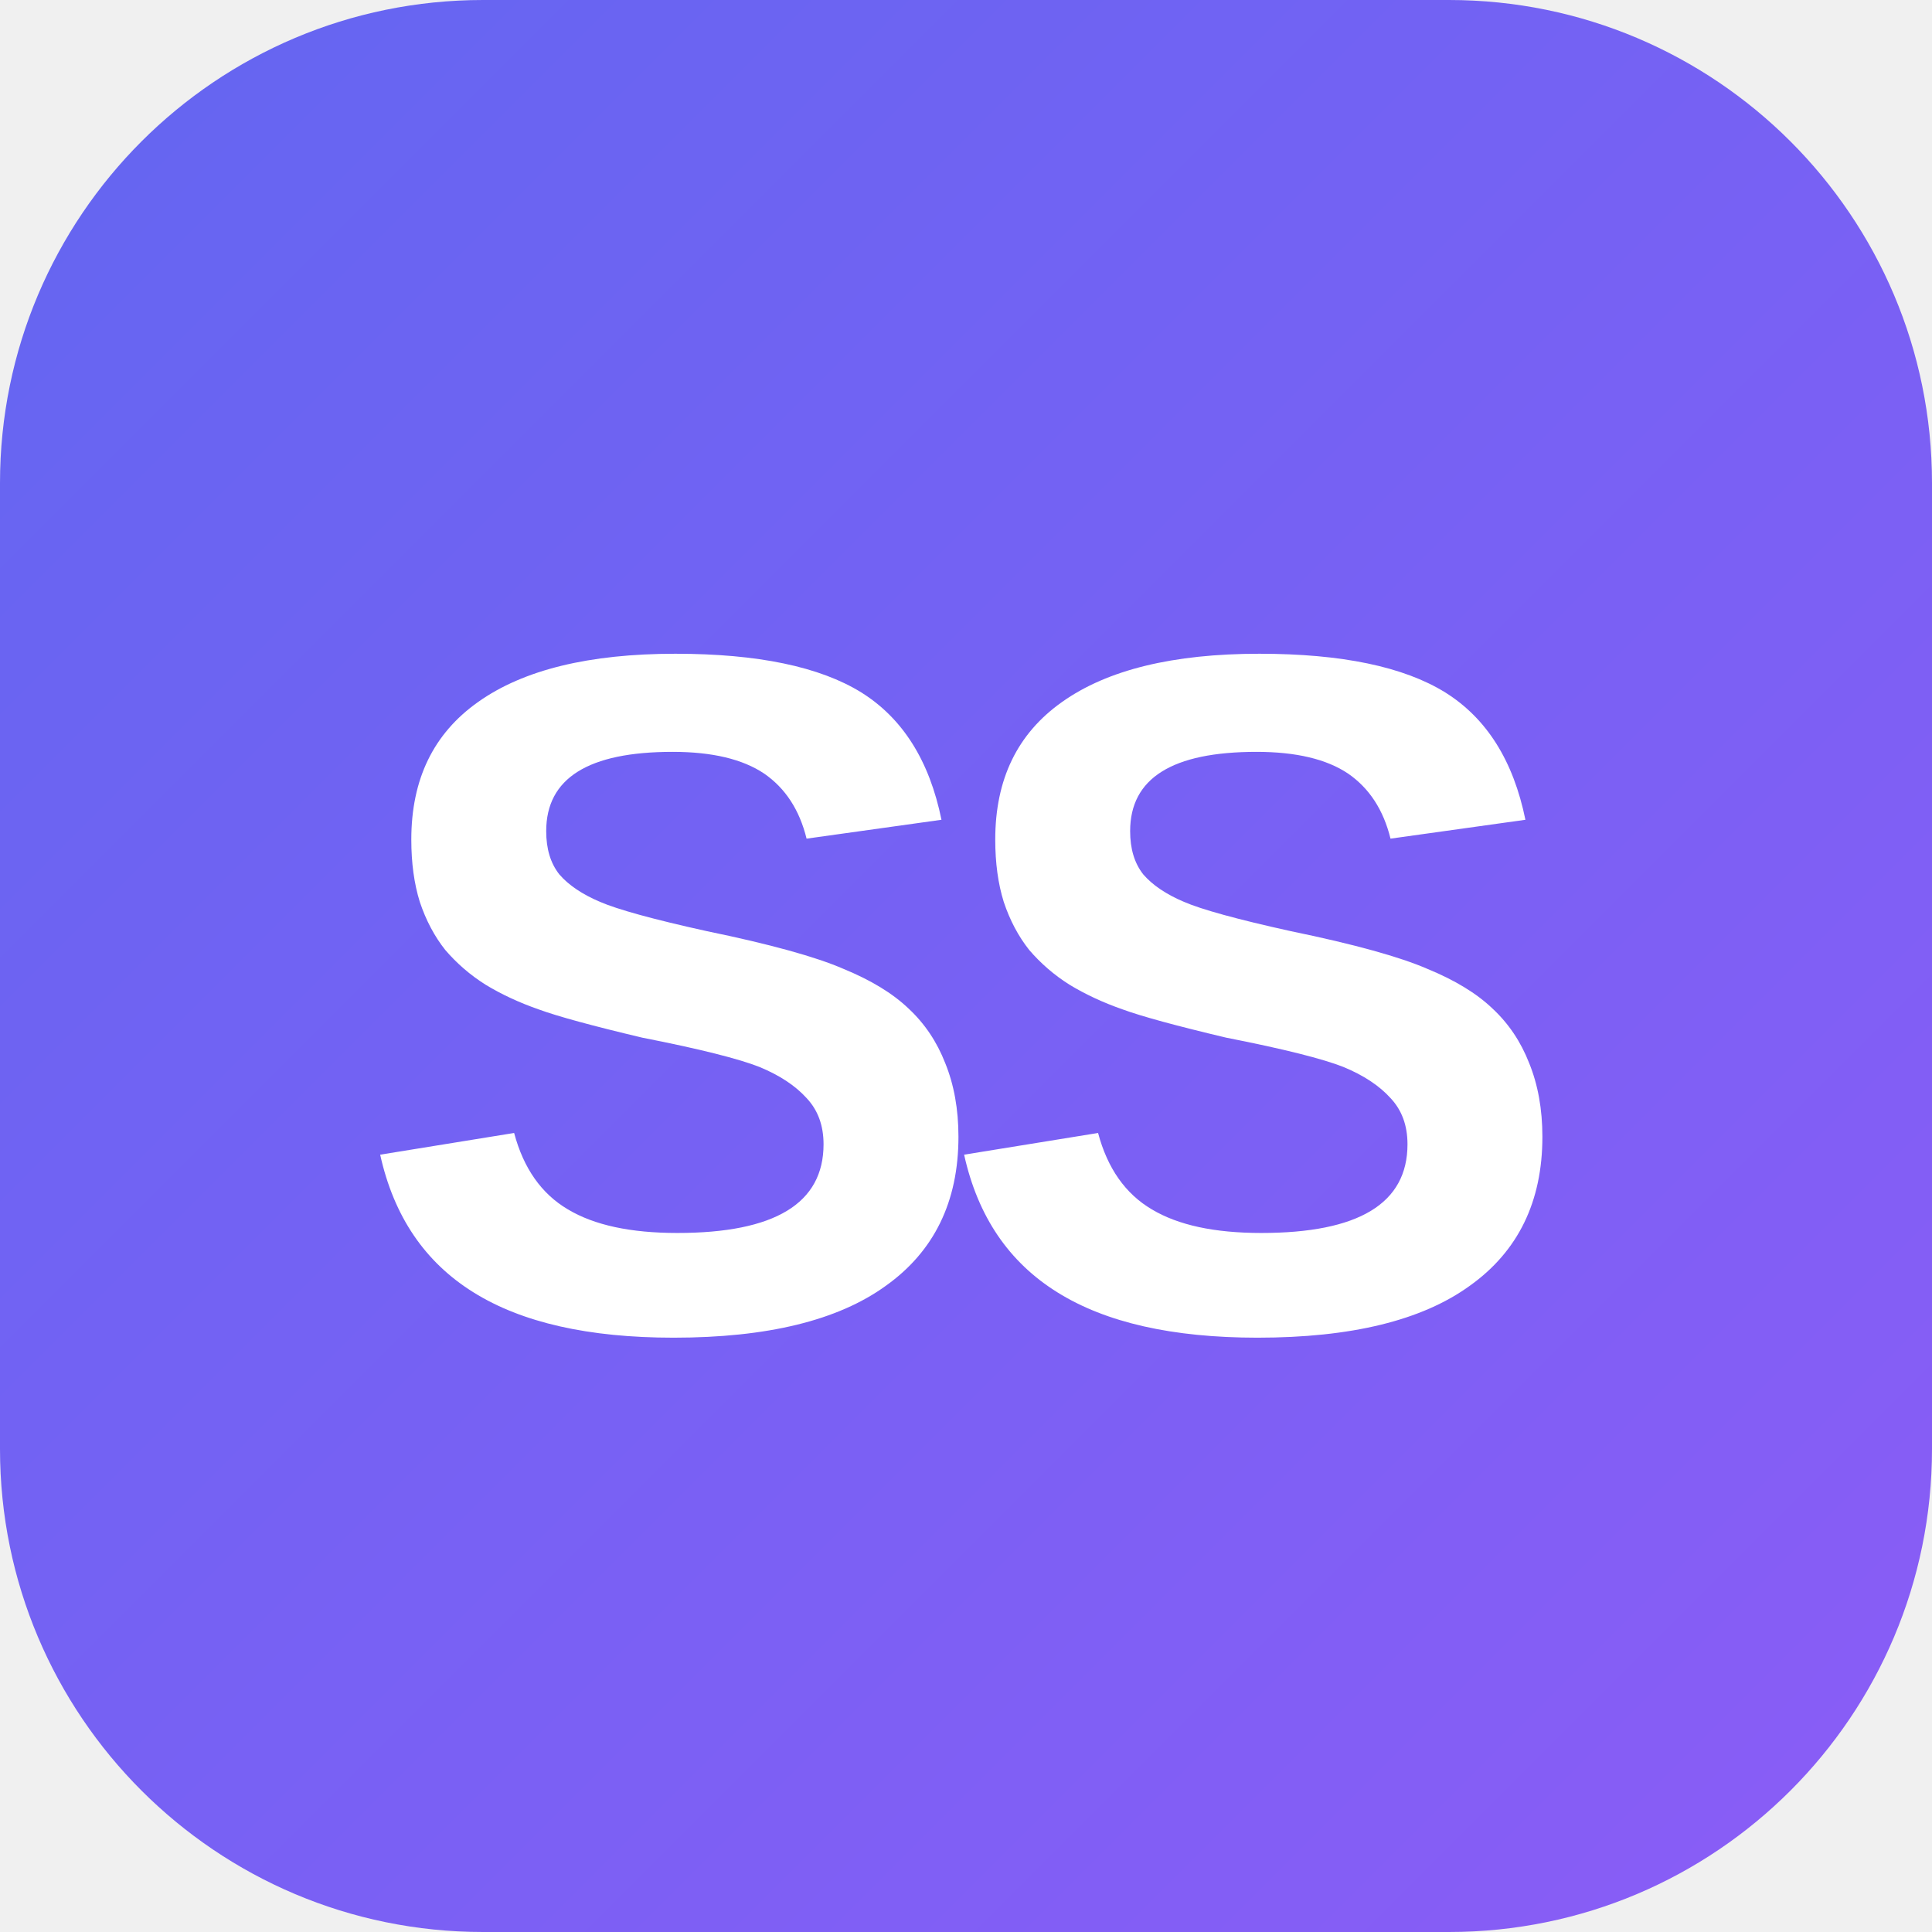
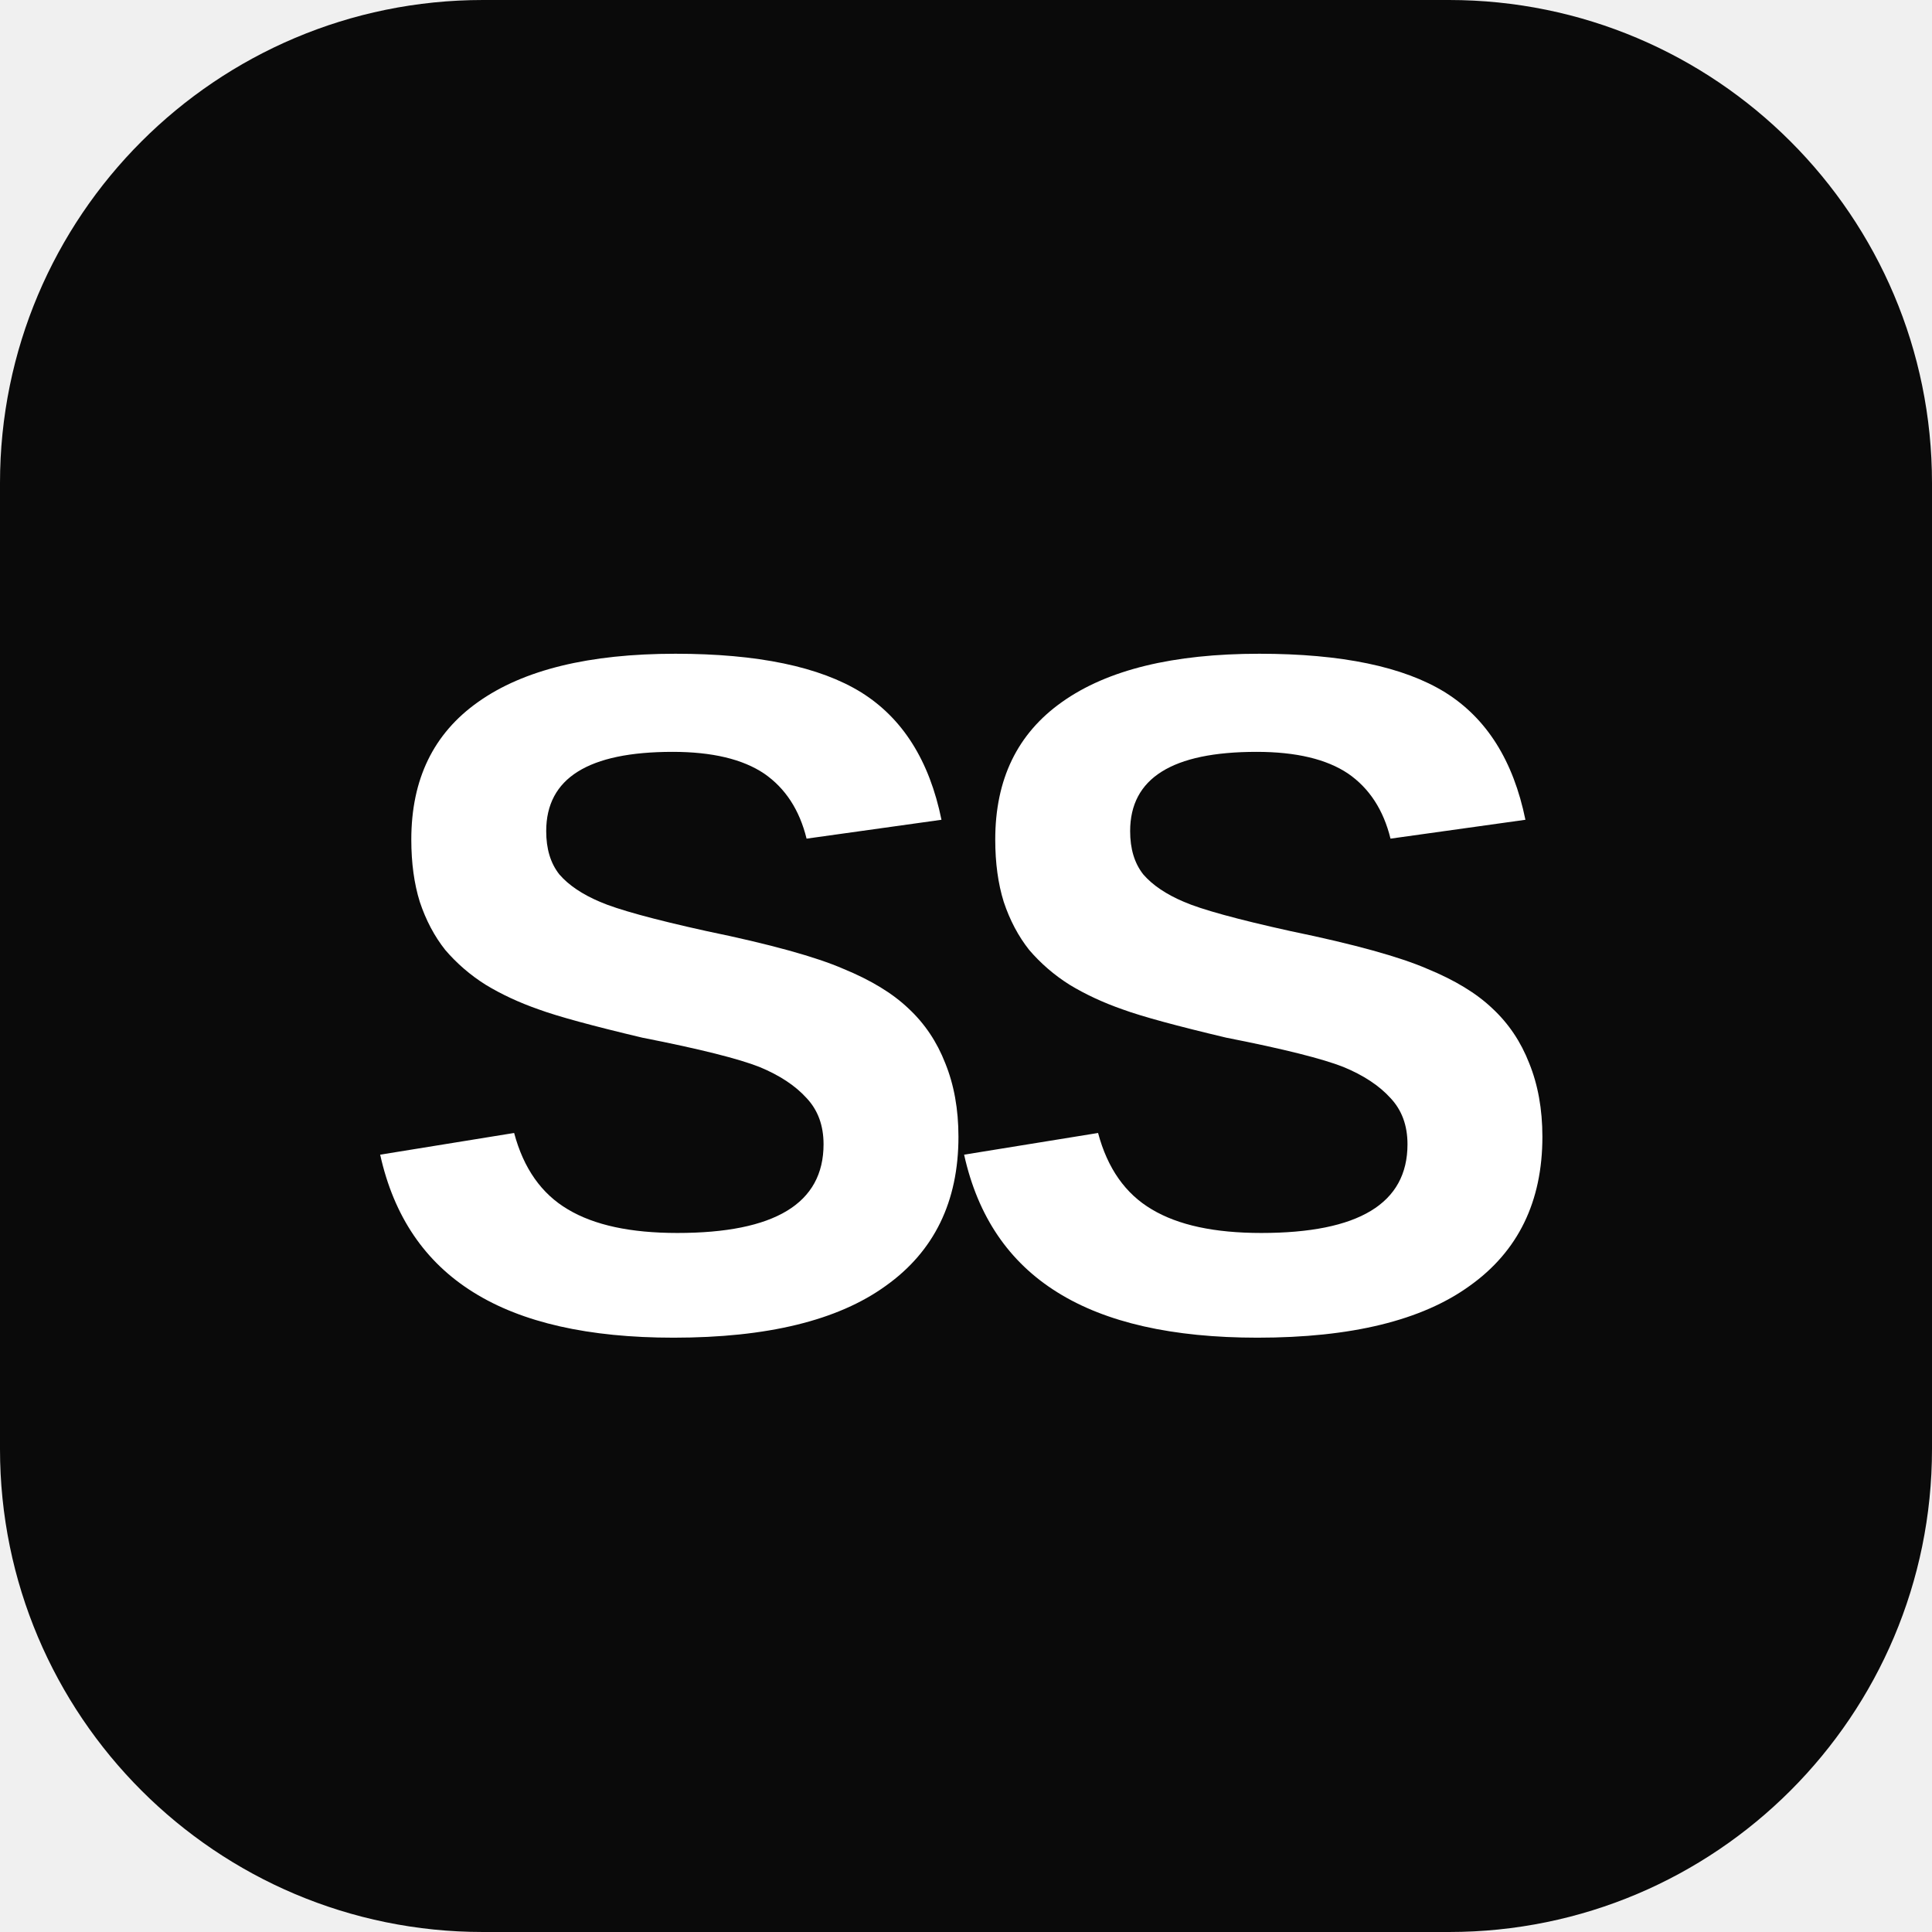
<svg xmlns="http://www.w3.org/2000/svg" viewBox="0 0 32 32" width="32" height="32">
-   <defs>
-     <linearGradient id="bg" x1="0%" y1="0%" x2="100%" y2="100%">
-       <stop offset="0%" style="stop-color:#6366f1" />
-       <stop offset="100%" style="stop-color:#8b5cf6" />
-     </linearGradient>
-   </defs>
-   <rect width="32" height="32" rx="8" fill="url(#bg)" />
+   <rect width="32" height="32" rx="8" fill="#0a0a0a" />
  <text x="16" y="22" font-family="Arial, sans-serif" font-size="16" font-weight="800" fill="white" text-anchor="middle" letter-spacing="-1">SS</text>
</svg>
